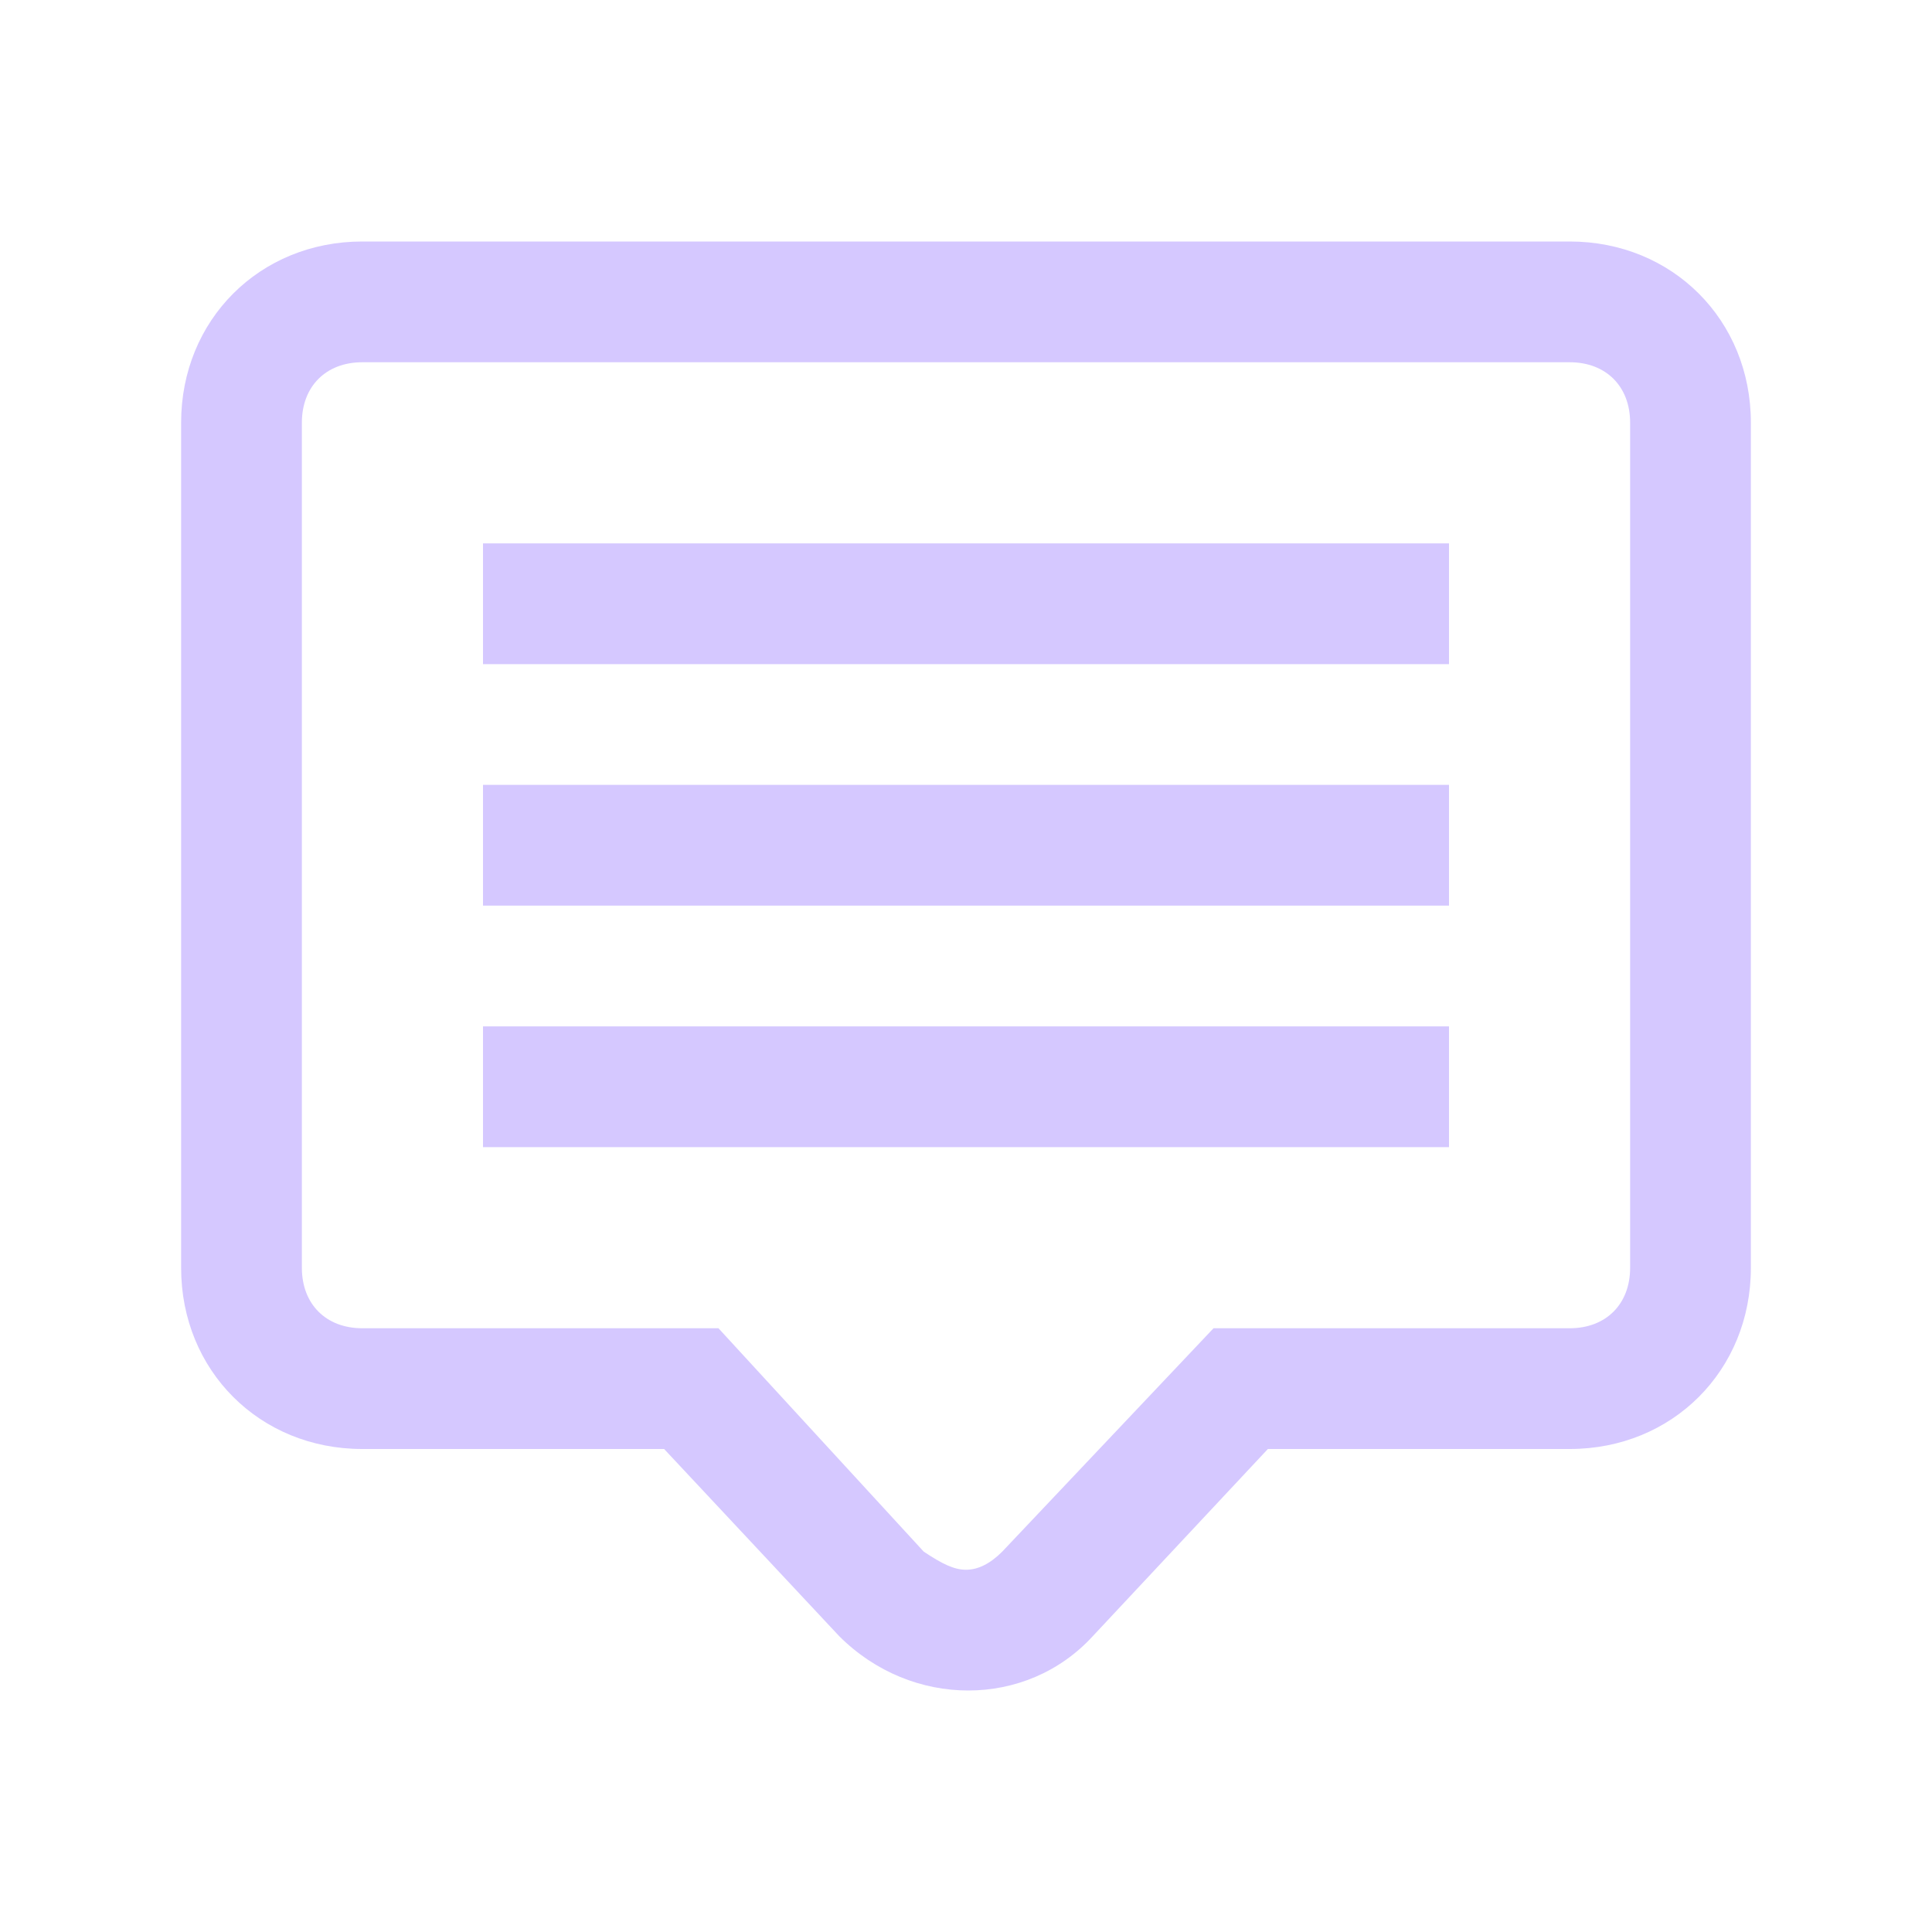
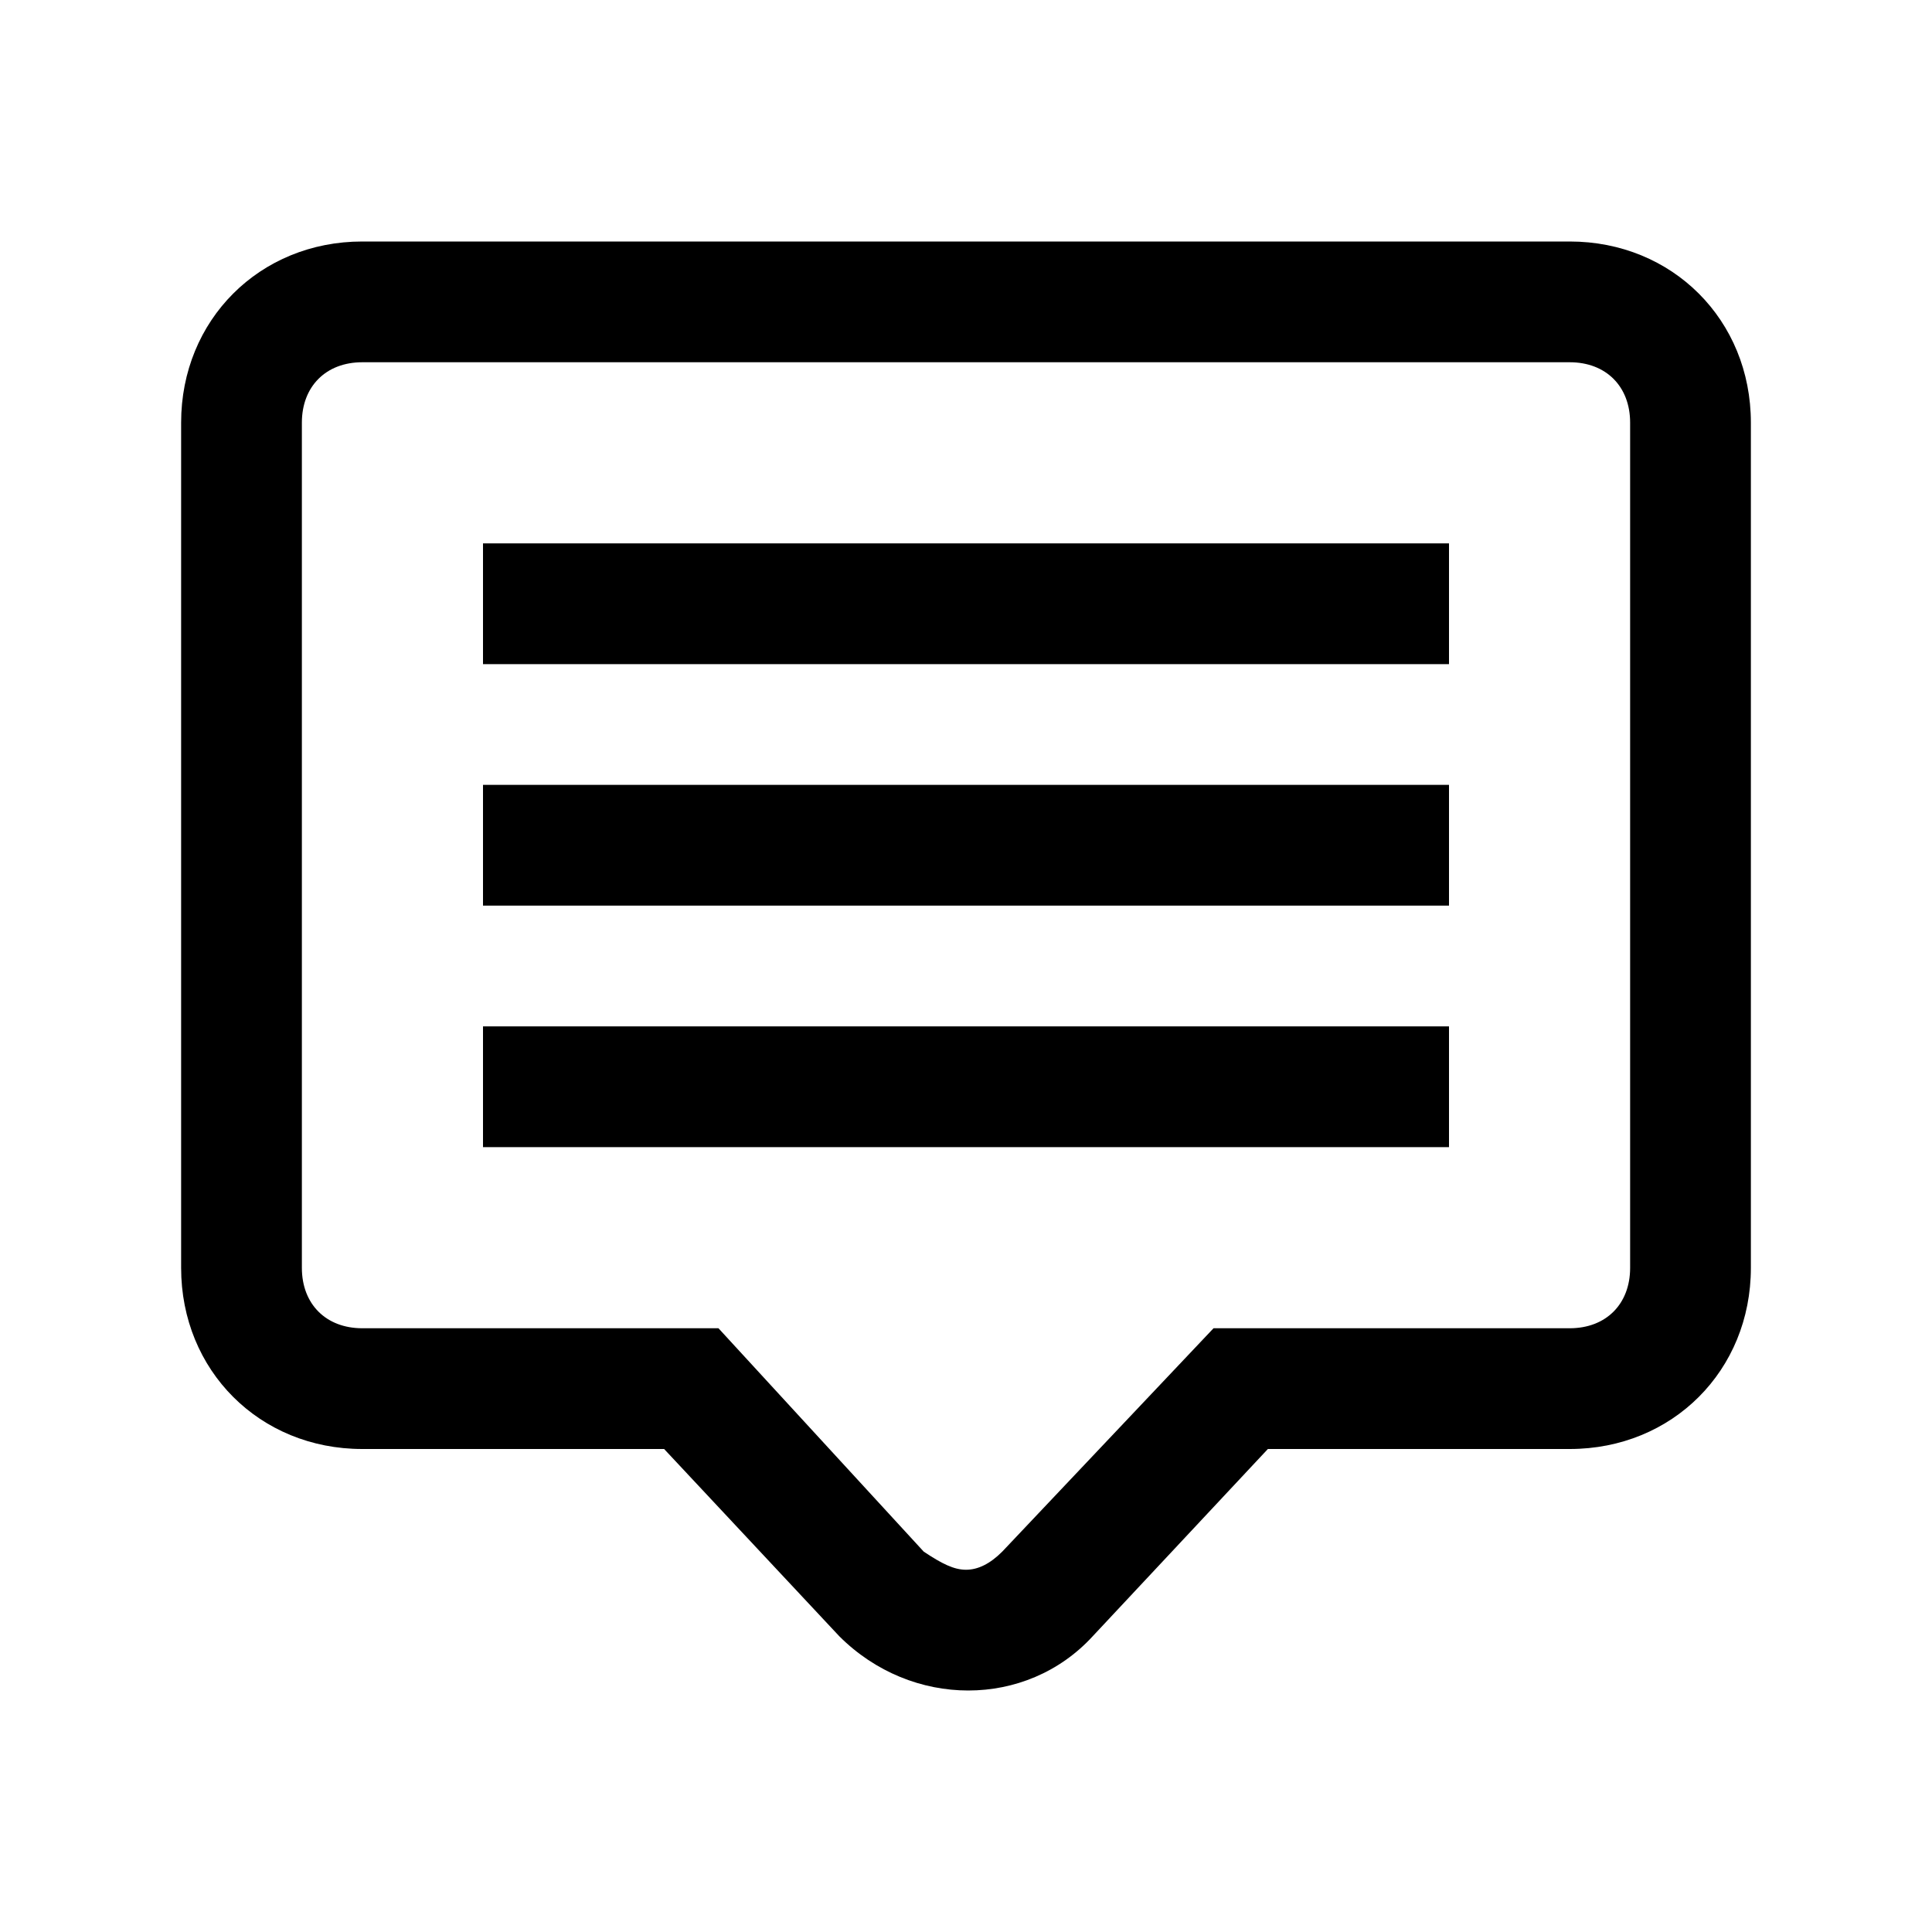
- <svg xmlns="http://www.w3.org/2000/svg" width="32px" height="32px" viewBox="0 0 32 32" version="1.1">
-   <defs />
-   <g id="Navigation" stroke="none" stroke-width="1" fill="none" fill-rule="evenodd">
-     <g id="Navigation---Desktop-HD" transform="translate(-1324, -12)" fill="#D5C8FF">
-       <g id="Navigation">
-         <g id="Notifications" transform="translate(1324, 12)">
-           <path d="M26,4 L6,4 C4.3,4 3,5.3 3,7 L3,21 C3,22.7 4.3,24 6,24 L11,24 L13.9,27.1 C15.1,28.3 17,28.3 18.1,27.1 L21,24 L26,24 C27.7,24 29,22.7 29,21 L29,7 C29,5.3 27.7,4 26,4 L26,4 Z M27,21 C27,21.6 26.6,22 26,22 L20.1,22 L16.6,25.7 C16.4,25.9 16.2,26 16,26 C15.8,26 15.6,25.9 15.3,25.7 L11.9,22 L6,22 C5.4,22 5,21.6 5,21 L5,7 C5,6.4 5.4,6 6,6 L26,6 C26.6,6 27,6.4 27,7 L27,21 L27,21 Z M24,11 L8,11 L8,9 L24,9 L24,11 L24,11 Z M24,15 L8,15 L8,13 L24,13 L24,15 L24,15 Z M24,19 L8,19 L8,17 L24,17 L24,19 L24,19 Z" />
-         </g>
-       </g>
-     </g>
-   </g>
+ <svg xmlns="http://www.w3.org/2000/svg" version="1.1" width="32" height="32" viewBox="0 0 32 32">
+   <path d="M26 4h-20c-1.7 0-3 1.3-3 3v14c0 1.7 1.3 3 3 3h5l2.9 3.1c1.2 1.2 3.1 1.2 4.2 0l2.9-3.1h5c1.7 0 3-1.3 3-3v-14c0-1.7-1.3-3-3-3v0zM27 21c0 0.6-0.4 1-1 1h-5.9l-3.5 3.7c-0.2 0.2-0.4 0.3-0.6 0.3s-0.4-0.1-0.7-0.3l-3.4-3.7h-5.9c-0.6 0-1-0.4-1-1v-14c0-0.6 0.4-1 1-1h20c0.6 0 1 0.4 1 1v14zM24 11h-16v-2h16v2zM24 15h-16v-2h16v2zM24 19h-16v-2h16v2z" />
</svg>
